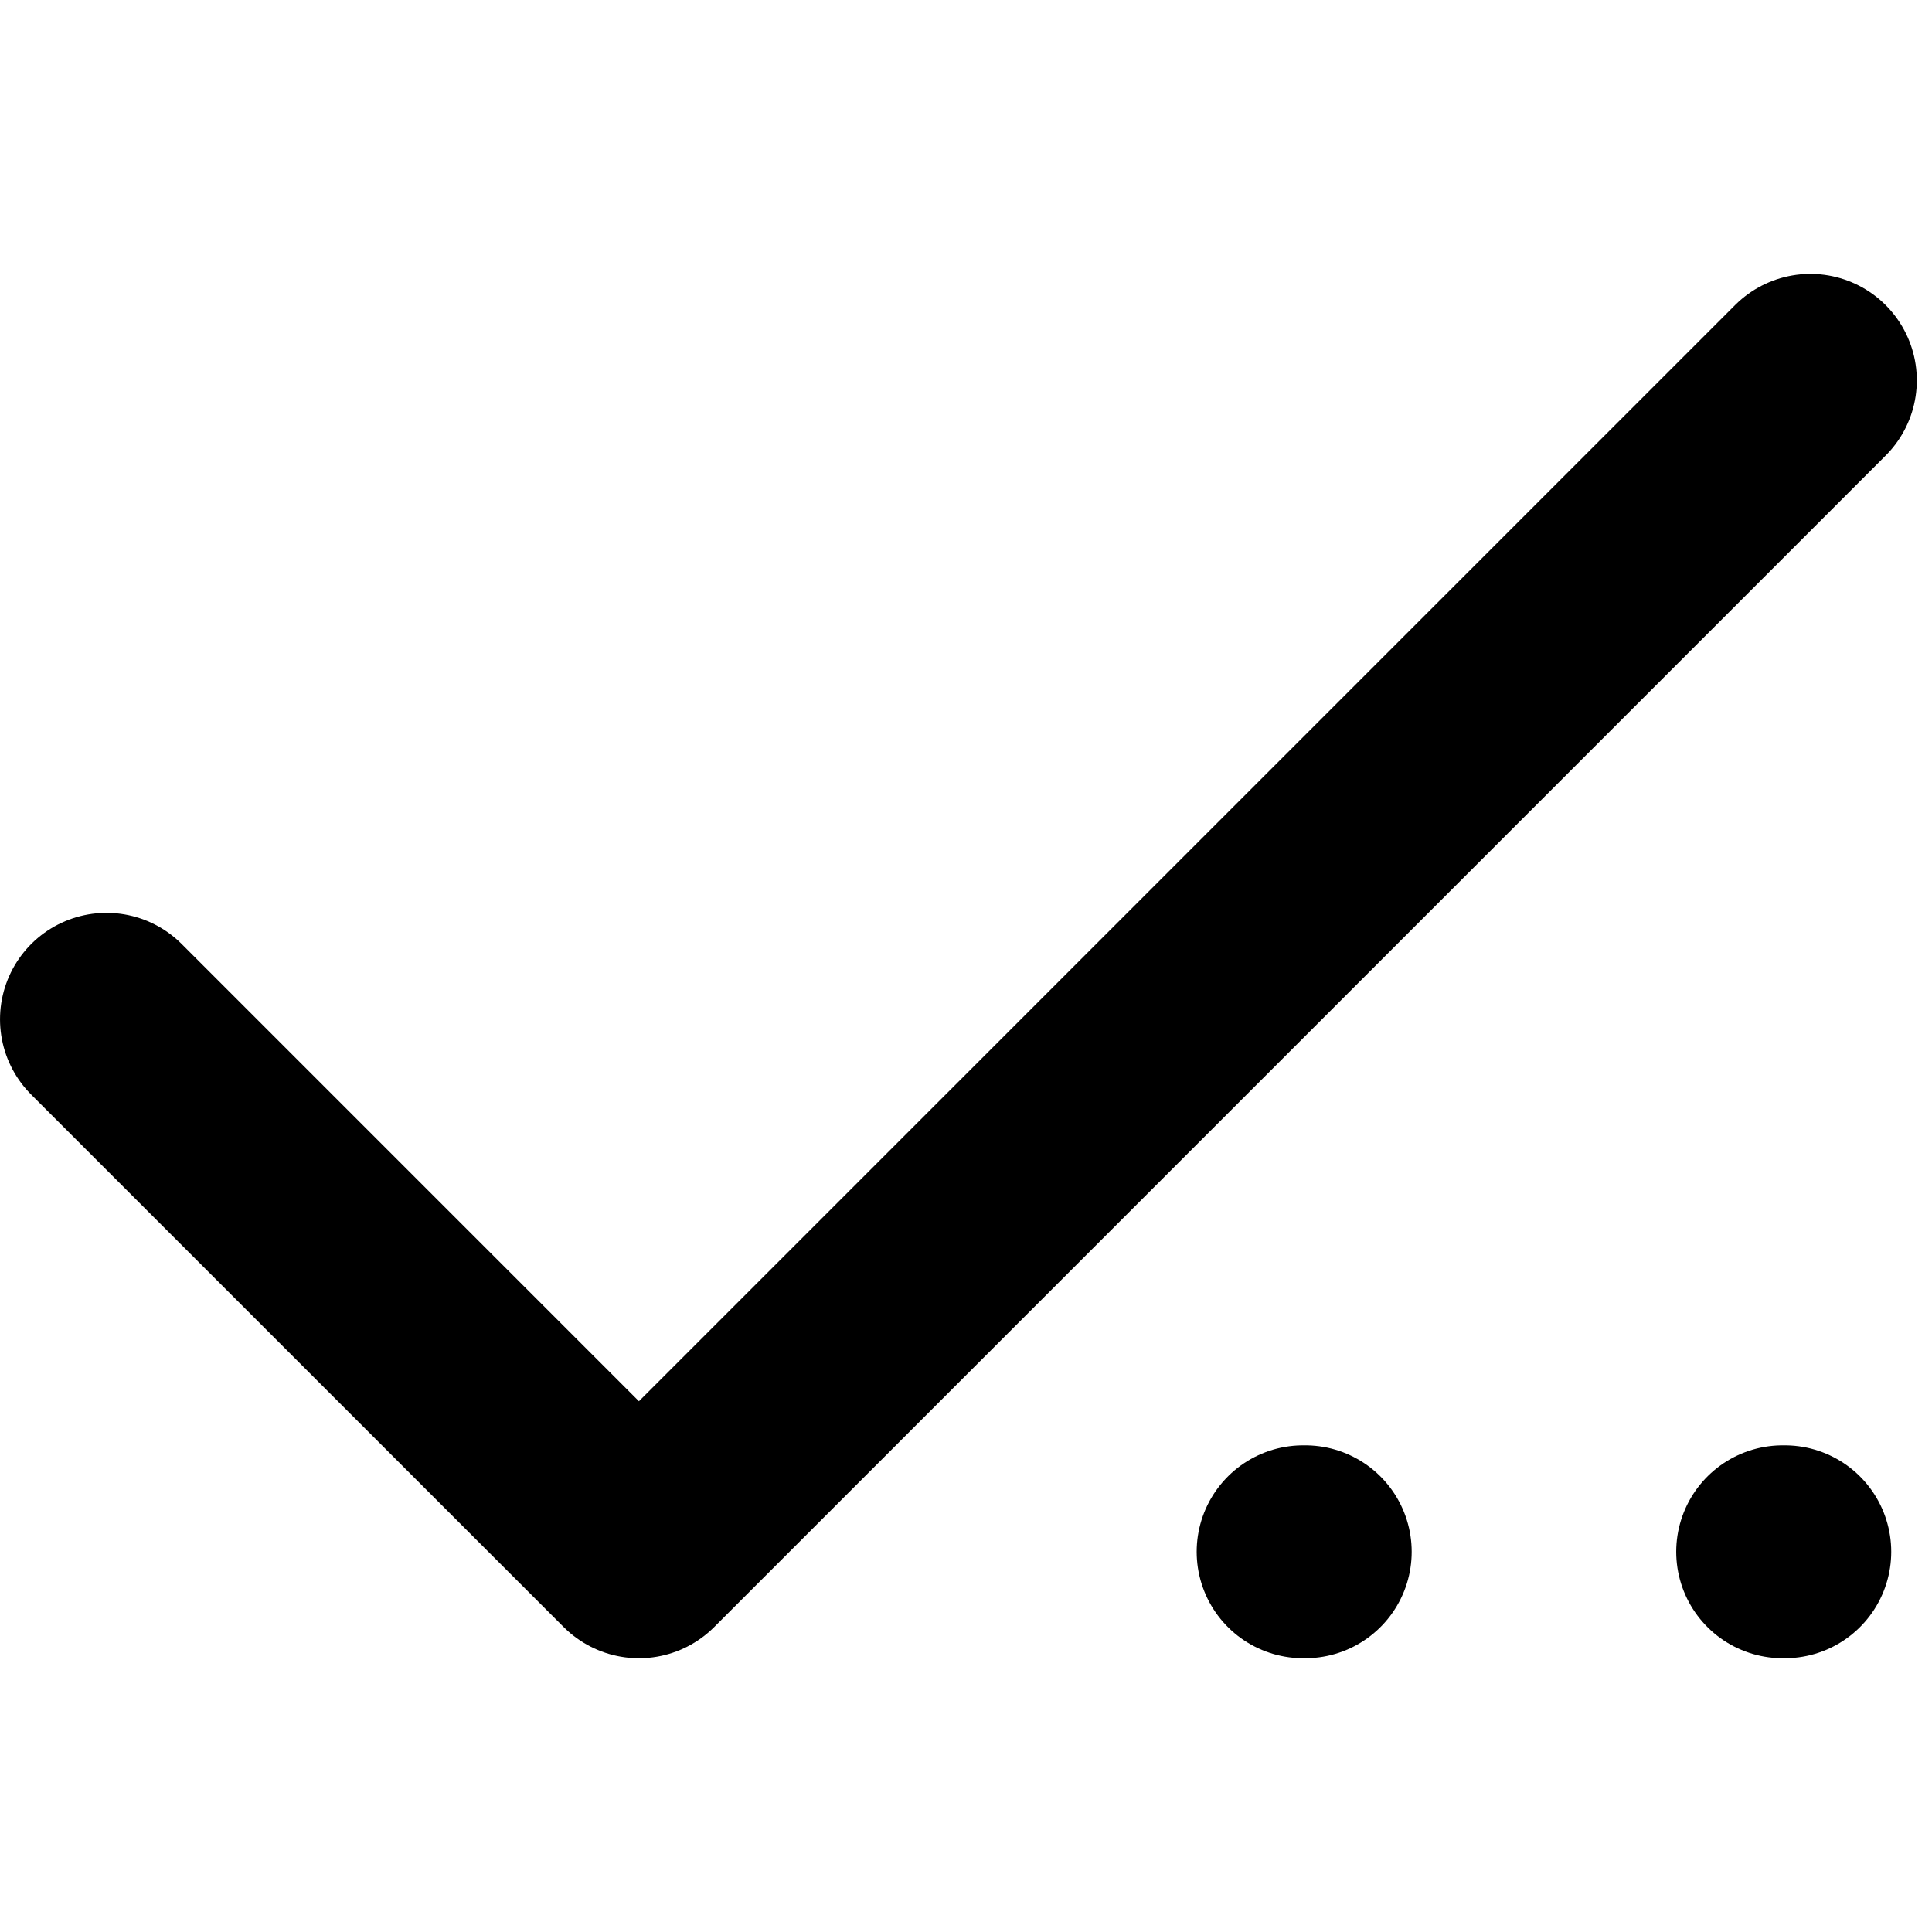
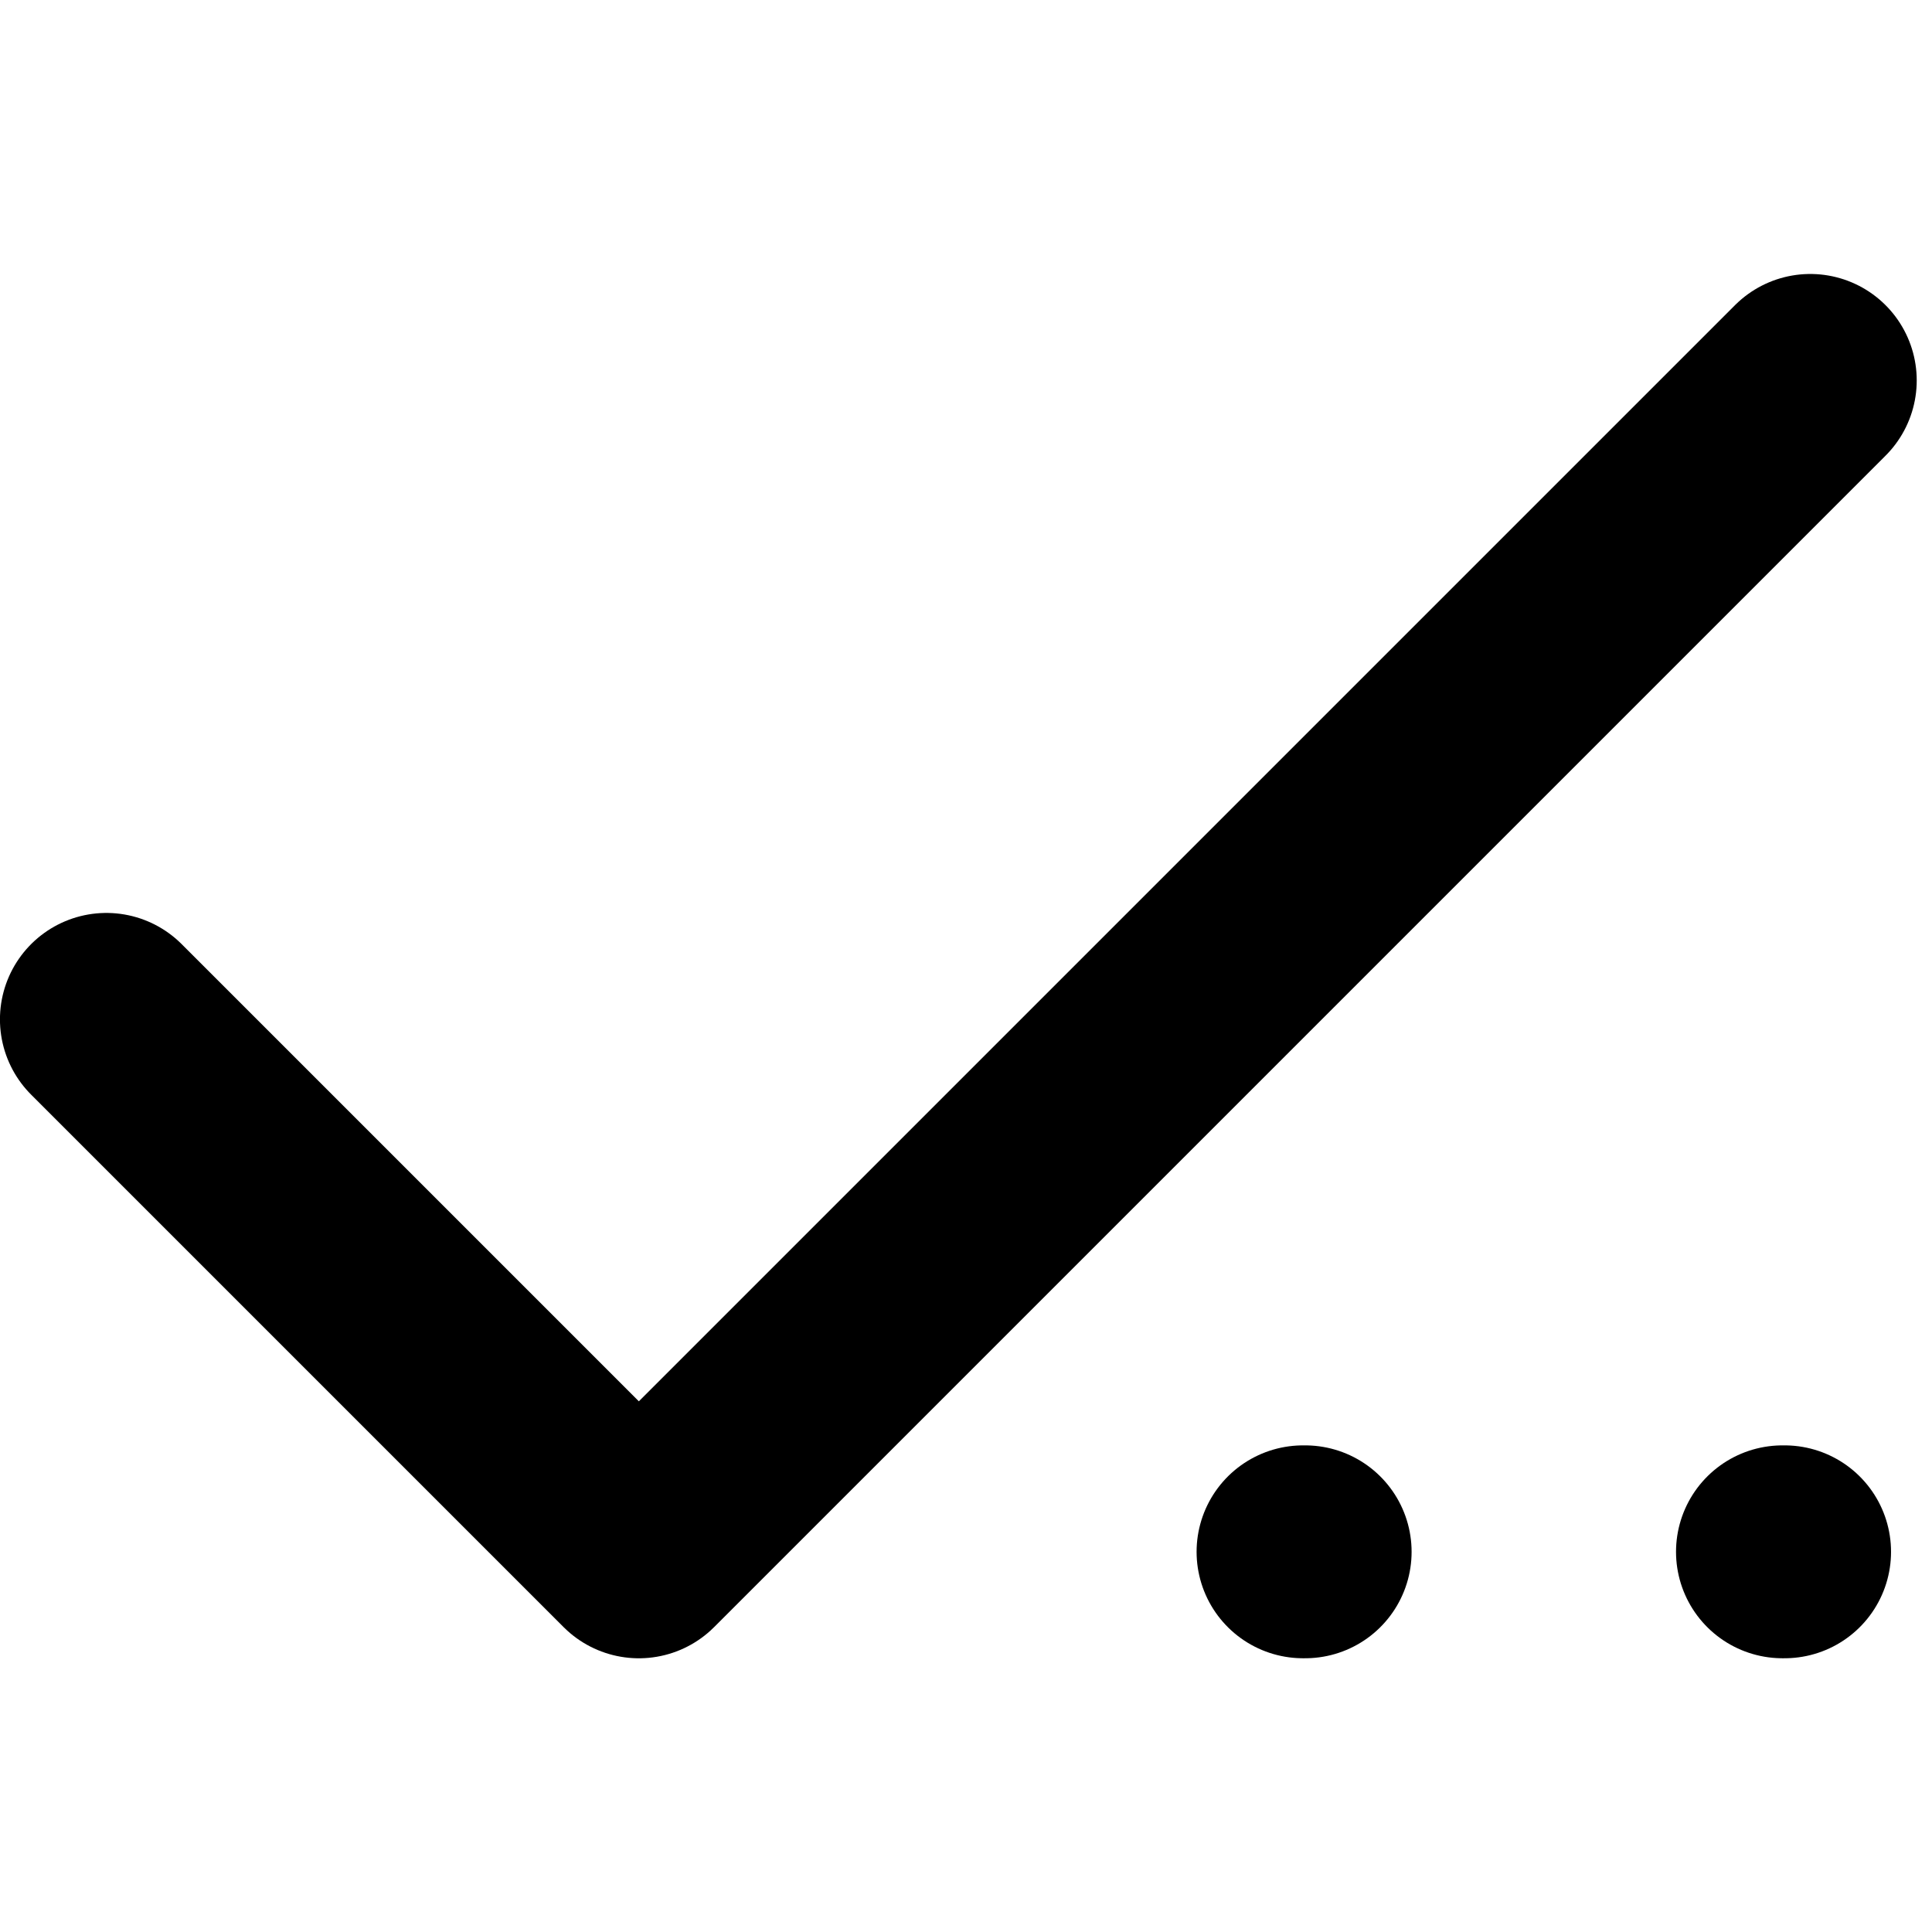
- <svg xmlns="http://www.w3.org/2000/svg" width="24" height="24" viewBox="0 0 4.8 4.8" version="1.1" id="svg1" xml:space="preserve">
-   <defs id="defs1" />
-   <g id="layer1" transform="translate(-121.8357,-112.7008)">
-     <g style="fill:none" id="g1" transform="matrix(0.2645833,0,0,0.2645833,98.47258,142.0177)">
-       <g id="g12" transform="translate(0,2.571241)">
-         <path d="m 105.041,-98.804 h 0.02" stroke="#ca8a04" stroke-width="4" stroke-linecap="round" stroke-linejoin="round" id="path3-8-0" style="fill:none;stroke:#000000;stroke-width:1.999;stroke-dasharray:none;stroke-opacity:1" />
-         <path d="m 100.538,-98.804 h 0.02" stroke="#ca8a04" stroke-width="4" stroke-linecap="round" stroke-linejoin="round" id="path4-9-3" style="fill:none;stroke:#000000;stroke-width:1.999;stroke-dasharray:none;stroke-opacity:1" />
-         <g style="fill:none" id="g11" transform="translate(85.30122,-116.4489)">
-           <path d="M 20,6.645 9,17.645 l -5,-5" stroke="#000000" stroke-width="2" stroke-linecap="round" stroke-linejoin="round" id="path1-2" style="stroke-width:1.999;stroke-dasharray:none" />
-         </g>
-       </g>
+ <svg xmlns="http://www.w3.org/2000/svg" xml:space="preserve" width="24" height="24" viewBox="0 0 4.8 4.8">
+   <g style="fill:none">
+     <path stroke="#ca8a04" stroke-linecap="round" stroke-linejoin="round" stroke-width="4" d="M105.04-98.804h.02M100.538-98.804h.02" style="fill:none;stroke:#000;stroke-width:1.999;stroke-dasharray:none;stroke-opacity:1" transform="matrix(.26458 0 0 .26458 -23.363 29.997)" />
+     <g style="fill:none">
+       <path stroke="#000" stroke-linecap="round" stroke-linejoin="round" stroke-width="2" d="m20 6.645-11 11-5-5" style="stroke-width:1.999;stroke-dasharray:none" transform="matrix(.26458 0 0 .26458 -.794 -.813)" />
    </g>
  </g>
</svg>
